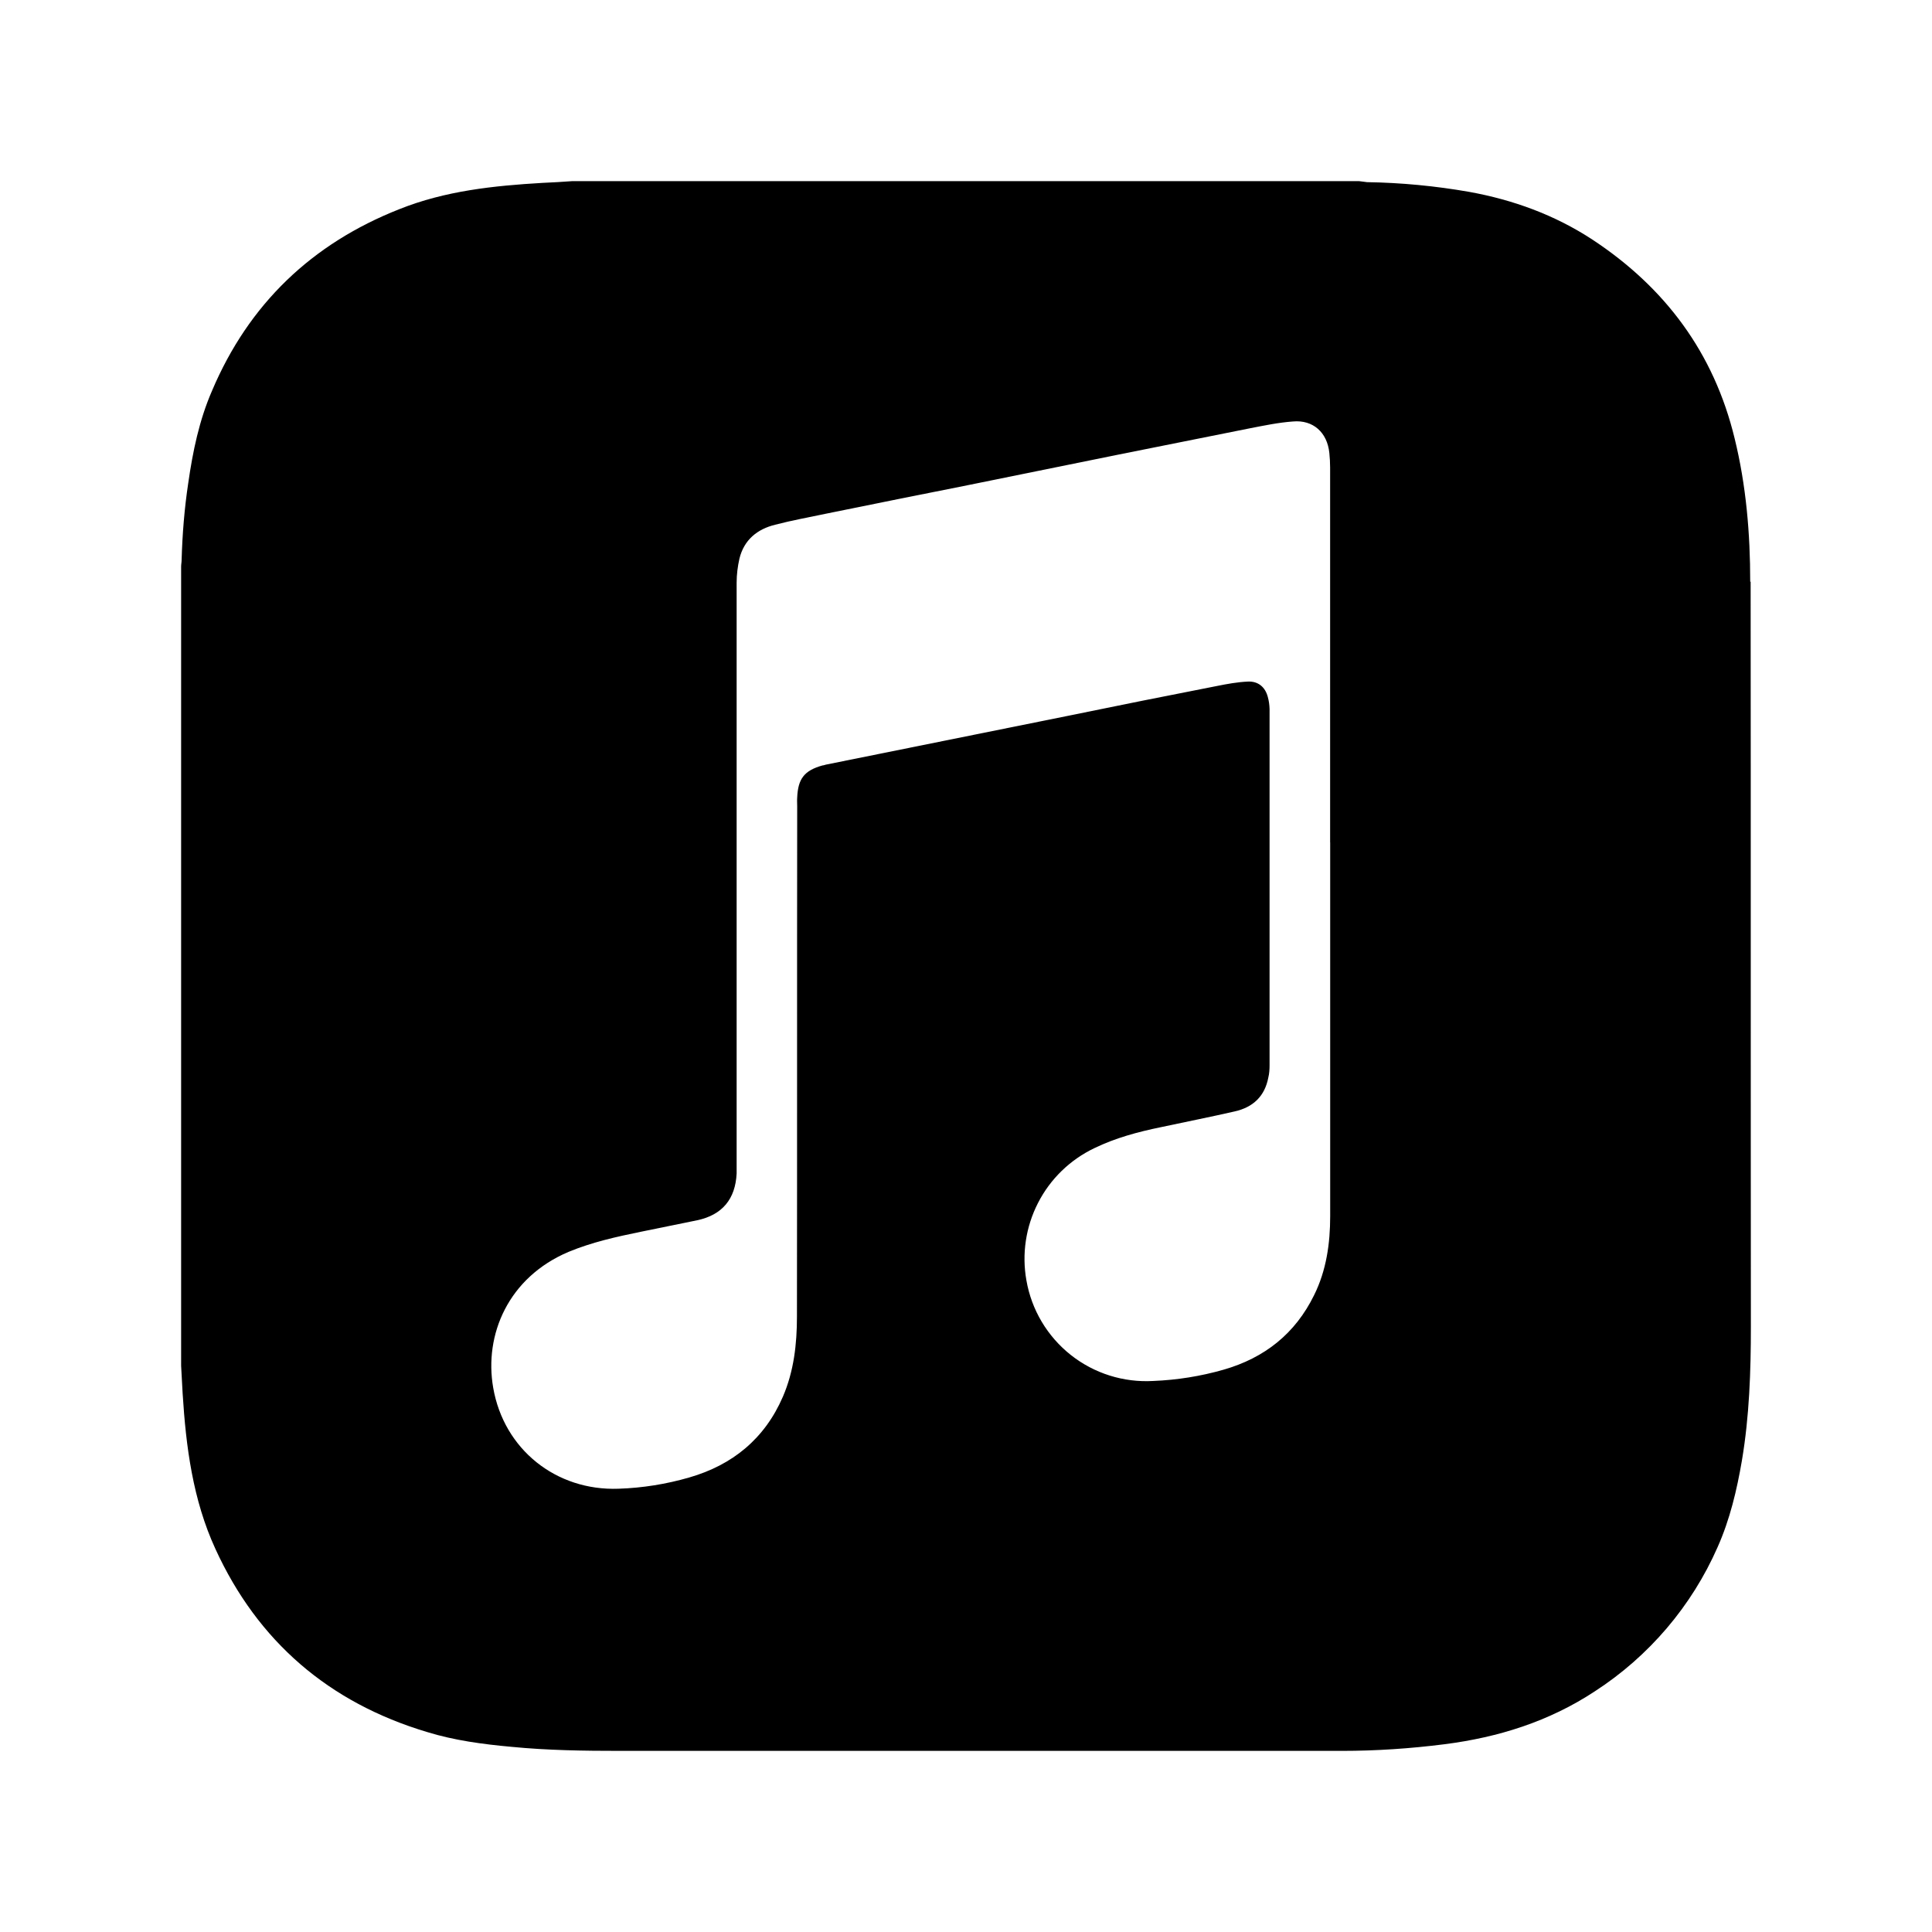
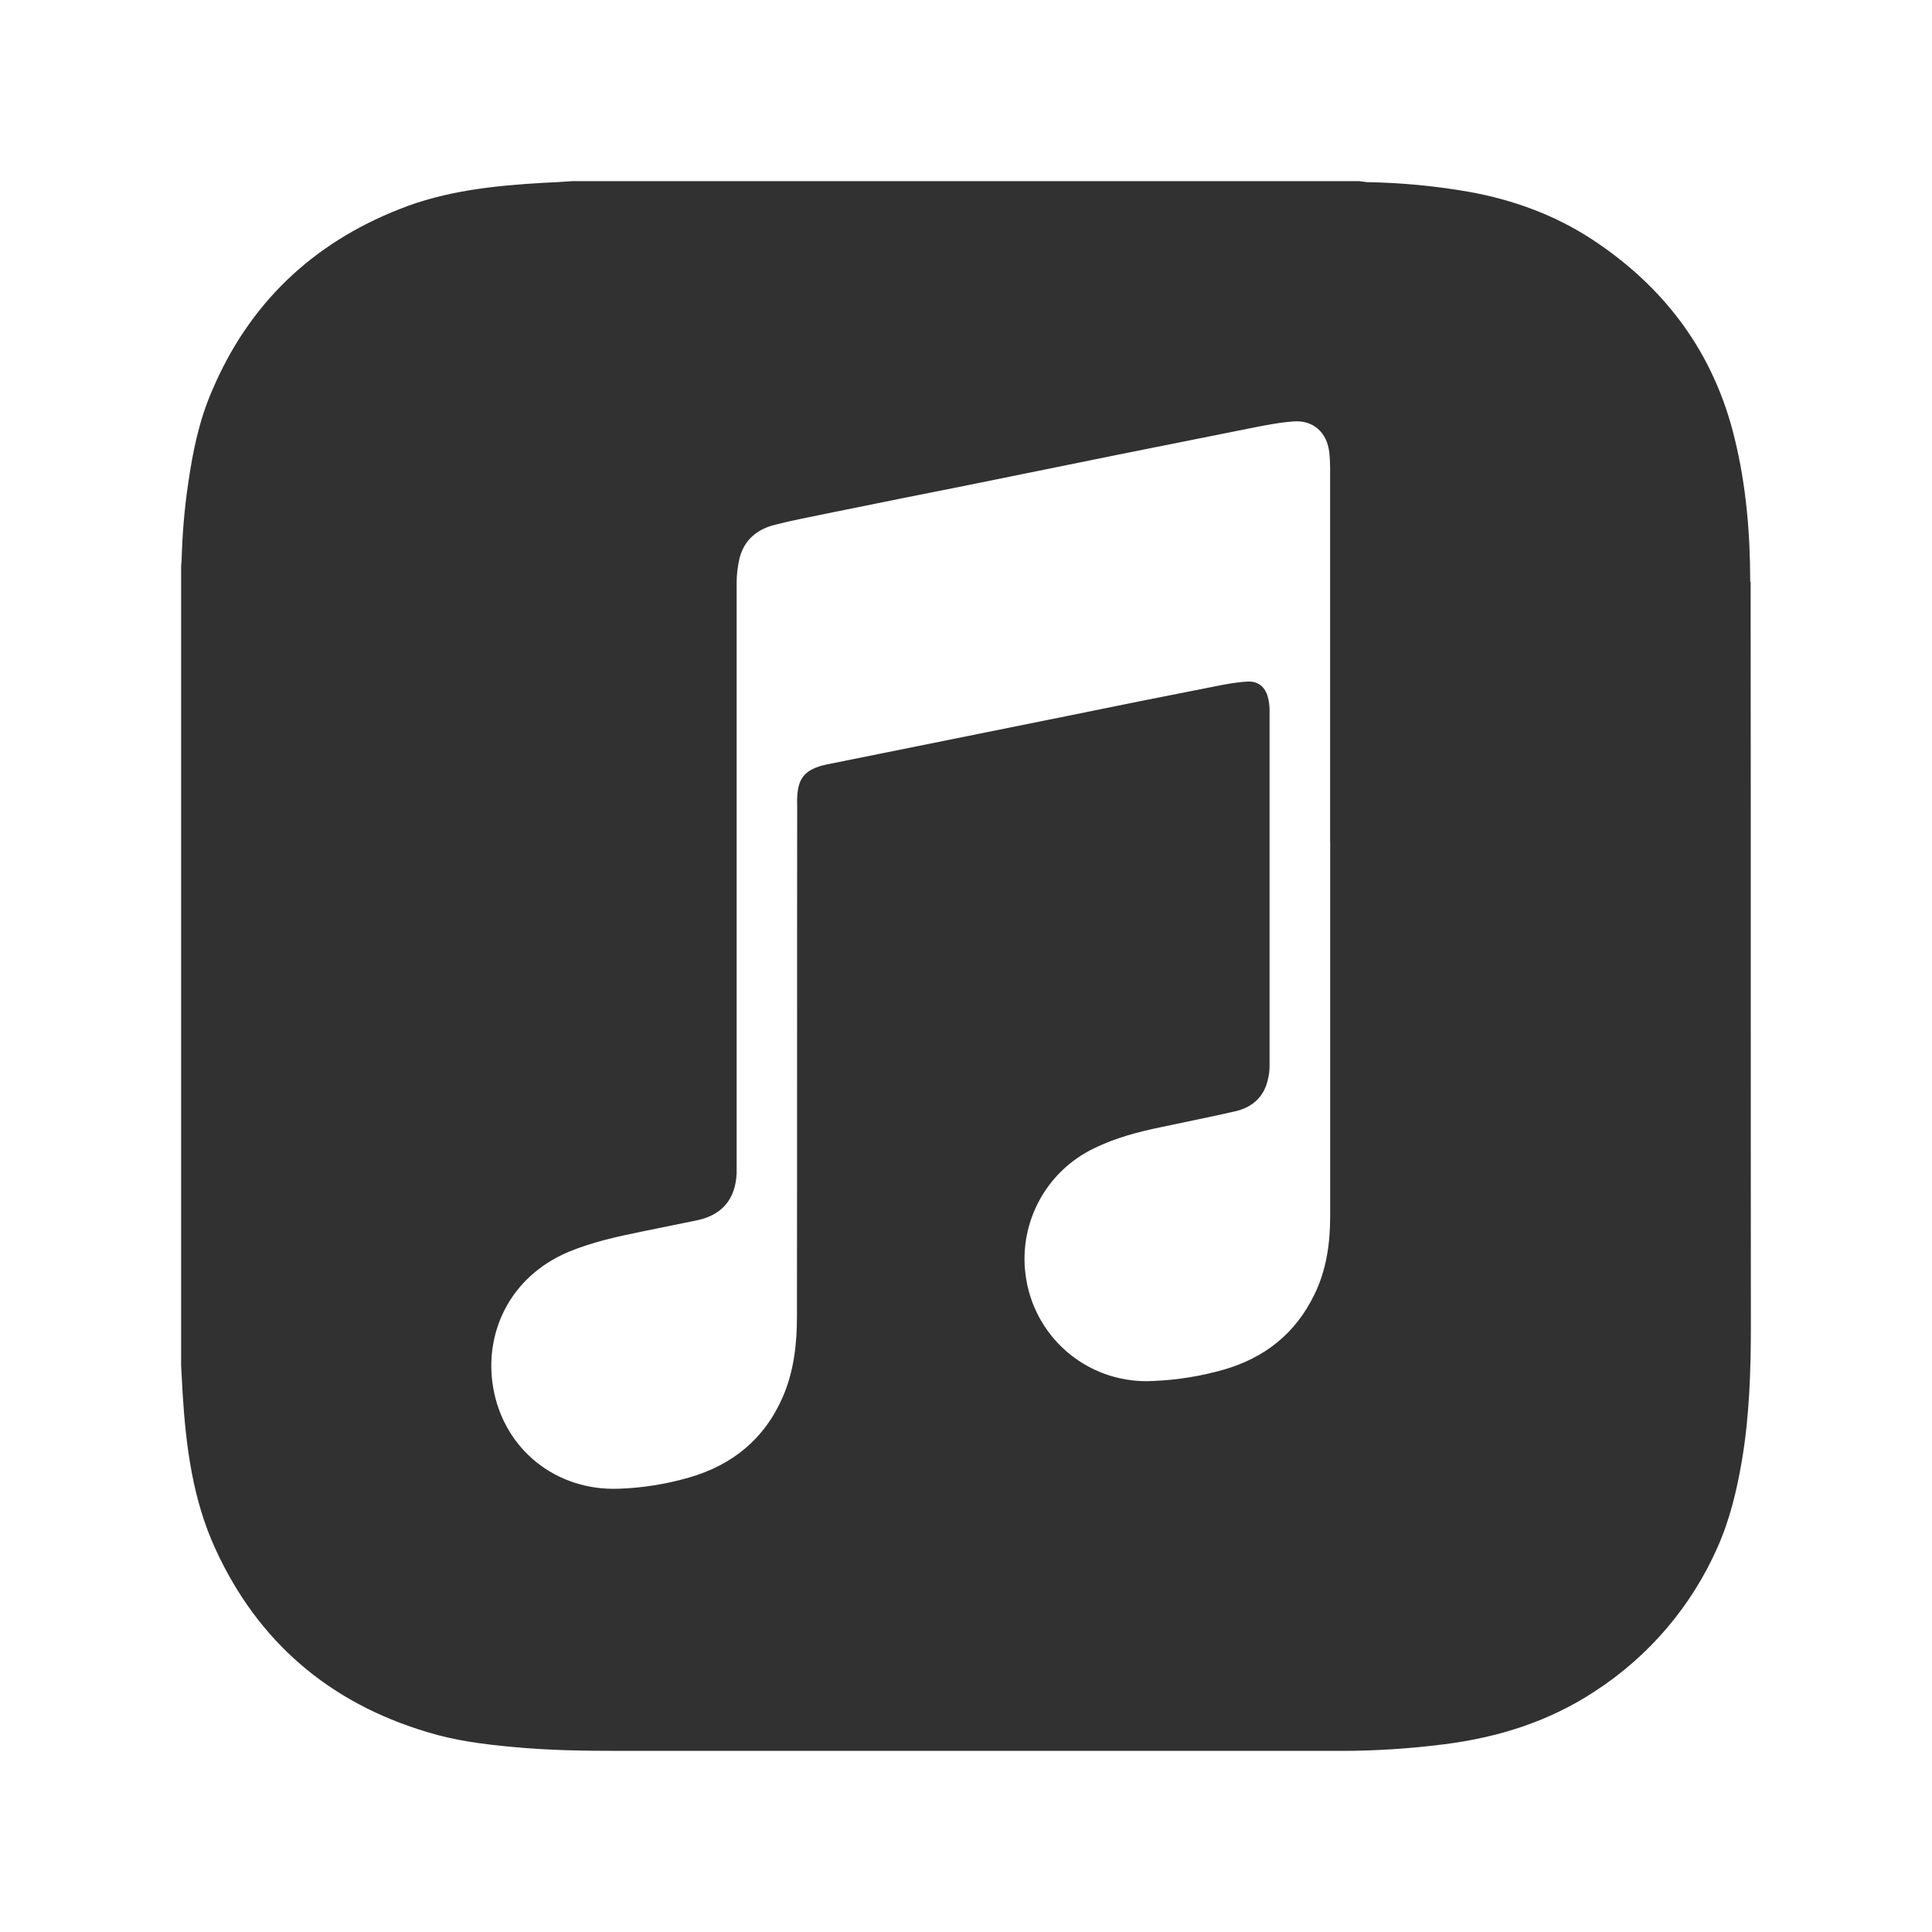
<svg xmlns="http://www.w3.org/2000/svg" width="32" height="32" viewBox="0 0 32 32" fill="none">
-   <path d="M28.989 9.636C28.989 8.836 28.922 8.04 28.731 7.262C28.388 5.844 27.58 4.761 26.37 3.965C25.748 3.559 25.063 3.31 24.335 3.178C23.776 3.08 23.21 3.026 22.642 3.017C22.6 3.013 22.554 3.004 22.507 3H9.482C9.317 3.013 9.152 3.021 8.987 3.029C8.179 3.076 7.375 3.16 6.613 3.465C5.166 4.036 4.12 5.035 3.511 6.474C3.3 6.96 3.193 7.476 3.118 8.001C3.054 8.424 3.02 8.852 3.008 9.279C3.008 9.313 3 9.347 3 9.381V22.622L3.025 23.08C3.08 23.965 3.194 24.841 3.567 25.653C4.27 27.19 5.45 28.201 7.071 28.687C7.524 28.827 7.998 28.89 8.472 28.933C9.073 28.992 9.674 29 10.275 29H22.225C22.792 29 23.359 28.962 23.926 28.89C24.819 28.776 25.657 28.513 26.415 28.014C27.312 27.433 28.02 26.602 28.45 25.623C28.653 25.166 28.768 24.68 28.852 24.188C28.975 23.456 29 22.715 29 21.975C28.996 17.861 29 13.748 28.996 9.634L28.989 9.636ZM22.032 13.956V20.143C22.032 20.596 21.969 21.041 21.766 21.451C21.453 22.09 20.945 22.492 20.264 22.687C19.886 22.795 19.497 22.857 19.104 22.873C18.61 22.902 18.123 22.749 17.735 22.442C17.348 22.135 17.086 21.697 17.001 21.209C16.922 20.771 16.99 20.32 17.193 19.924C17.396 19.527 17.724 19.209 18.126 19.017C18.473 18.848 18.85 18.747 19.226 18.67C19.636 18.582 20.047 18.501 20.453 18.408C20.753 18.34 20.948 18.159 21.007 17.849C21.024 17.782 21.028 17.709 21.028 17.642V11.743C21.026 11.675 21.017 11.609 20.999 11.544C20.956 11.379 20.838 11.281 20.669 11.289C20.495 11.297 20.326 11.328 20.157 11.362C19.332 11.523 18.507 11.688 17.686 11.857L13.678 12.665C13.661 12.669 13.64 12.678 13.623 12.678C13.322 12.762 13.217 12.898 13.204 13.211C13.2 13.257 13.204 13.304 13.204 13.351C13.2 16.169 13.204 18.988 13.2 21.806C13.2 22.263 13.149 22.712 12.967 23.134C12.667 23.828 12.134 24.265 11.415 24.472C11.035 24.582 10.642 24.645 10.246 24.658C9.21 24.696 8.346 24.006 8.169 22.986C8.016 22.107 8.418 21.158 9.417 20.735C9.806 20.574 10.208 20.485 10.619 20.401L11.55 20.211C11.964 20.122 12.18 19.86 12.201 19.437V9.652C12.201 9.516 12.218 9.382 12.248 9.25C12.324 8.941 12.544 8.763 12.84 8.691C13.115 8.619 13.399 8.568 13.678 8.509C14.473 8.348 15.264 8.187 16.06 8.03L18.518 7.531C19.246 7.387 19.969 7.239 20.697 7.095C20.935 7.049 21.176 6.998 21.416 6.981C21.75 6.951 21.983 7.163 22.018 7.501C22.026 7.582 22.031 7.662 22.031 7.743V13.951L22.032 13.956Z" fill="black" />
+   <path d="M28.989 9.636C28.989 8.836 28.922 8.04 28.731 7.262C28.388 5.844 27.58 4.761 26.37 3.965C25.748 3.559 25.063 3.31 24.335 3.178C23.776 3.08 23.21 3.026 22.642 3.017C22.6 3.013 22.554 3.004 22.507 3H9.482C9.317 3.013 9.152 3.021 8.987 3.029C8.179 3.076 7.375 3.16 6.613 3.465C5.166 4.036 4.12 5.035 3.511 6.474C3.3 6.96 3.193 7.476 3.118 8.001C3.054 8.424 3.02 8.852 3.008 9.279C3.008 9.313 3 9.347 3 9.381V22.622L3.025 23.08C3.08 23.965 3.194 24.841 3.567 25.653C4.27 27.19 5.45 28.201 7.071 28.687C7.524 28.827 7.998 28.89 8.472 28.933C9.073 28.992 9.674 29 10.275 29H22.225C22.792 29 23.359 28.962 23.926 28.89C24.819 28.776 25.657 28.513 26.415 28.014C27.312 27.433 28.02 26.602 28.45 25.623C28.653 25.166 28.768 24.68 28.852 24.188C28.975 23.456 29 22.715 29 21.975C28.996 17.861 29 13.748 28.996 9.634L28.989 9.636ZM22.032 13.956V20.143C22.032 20.596 21.969 21.041 21.766 21.451C21.453 22.09 20.945 22.492 20.264 22.687C19.886 22.795 19.497 22.857 19.104 22.873C18.61 22.902 18.123 22.749 17.735 22.442C17.348 22.135 17.086 21.697 17.001 21.209C16.922 20.771 16.99 20.32 17.193 19.924C17.396 19.527 17.724 19.209 18.126 19.017C18.473 18.848 18.85 18.747 19.226 18.67C19.636 18.582 20.047 18.501 20.453 18.408C20.753 18.34 20.948 18.159 21.007 17.849C21.024 17.782 21.028 17.709 21.028 17.642V11.743C21.026 11.675 21.017 11.609 20.999 11.544C20.956 11.379 20.838 11.281 20.669 11.289C20.495 11.297 20.326 11.328 20.157 11.362C19.332 11.523 18.507 11.688 17.686 11.857L13.678 12.665C13.661 12.669 13.64 12.678 13.623 12.678C13.322 12.762 13.217 12.898 13.204 13.211C13.2 13.257 13.204 13.304 13.204 13.351C13.2 16.169 13.204 18.988 13.2 21.806C13.2 22.263 13.149 22.712 12.967 23.134C12.667 23.828 12.134 24.265 11.415 24.472C11.035 24.582 10.642 24.645 10.246 24.658C9.21 24.696 8.346 24.006 8.169 22.986C8.016 22.107 8.418 21.158 9.417 20.735C9.806 20.574 10.208 20.485 10.619 20.401L11.55 20.211C11.964 20.122 12.18 19.86 12.201 19.437V9.652C12.201 9.516 12.218 9.382 12.248 9.25C12.324 8.941 12.544 8.763 12.84 8.691C13.115 8.619 13.399 8.568 13.678 8.509C14.473 8.348 15.264 8.187 16.06 8.03L18.518 7.531C19.246 7.387 19.969 7.239 20.697 7.095C20.935 7.049 21.176 6.998 21.416 6.981C21.75 6.951 21.983 7.163 22.018 7.501C22.026 7.582 22.031 7.662 22.031 7.743V13.951L22.032 13.956Z" fill="#313131" />
</svg>
